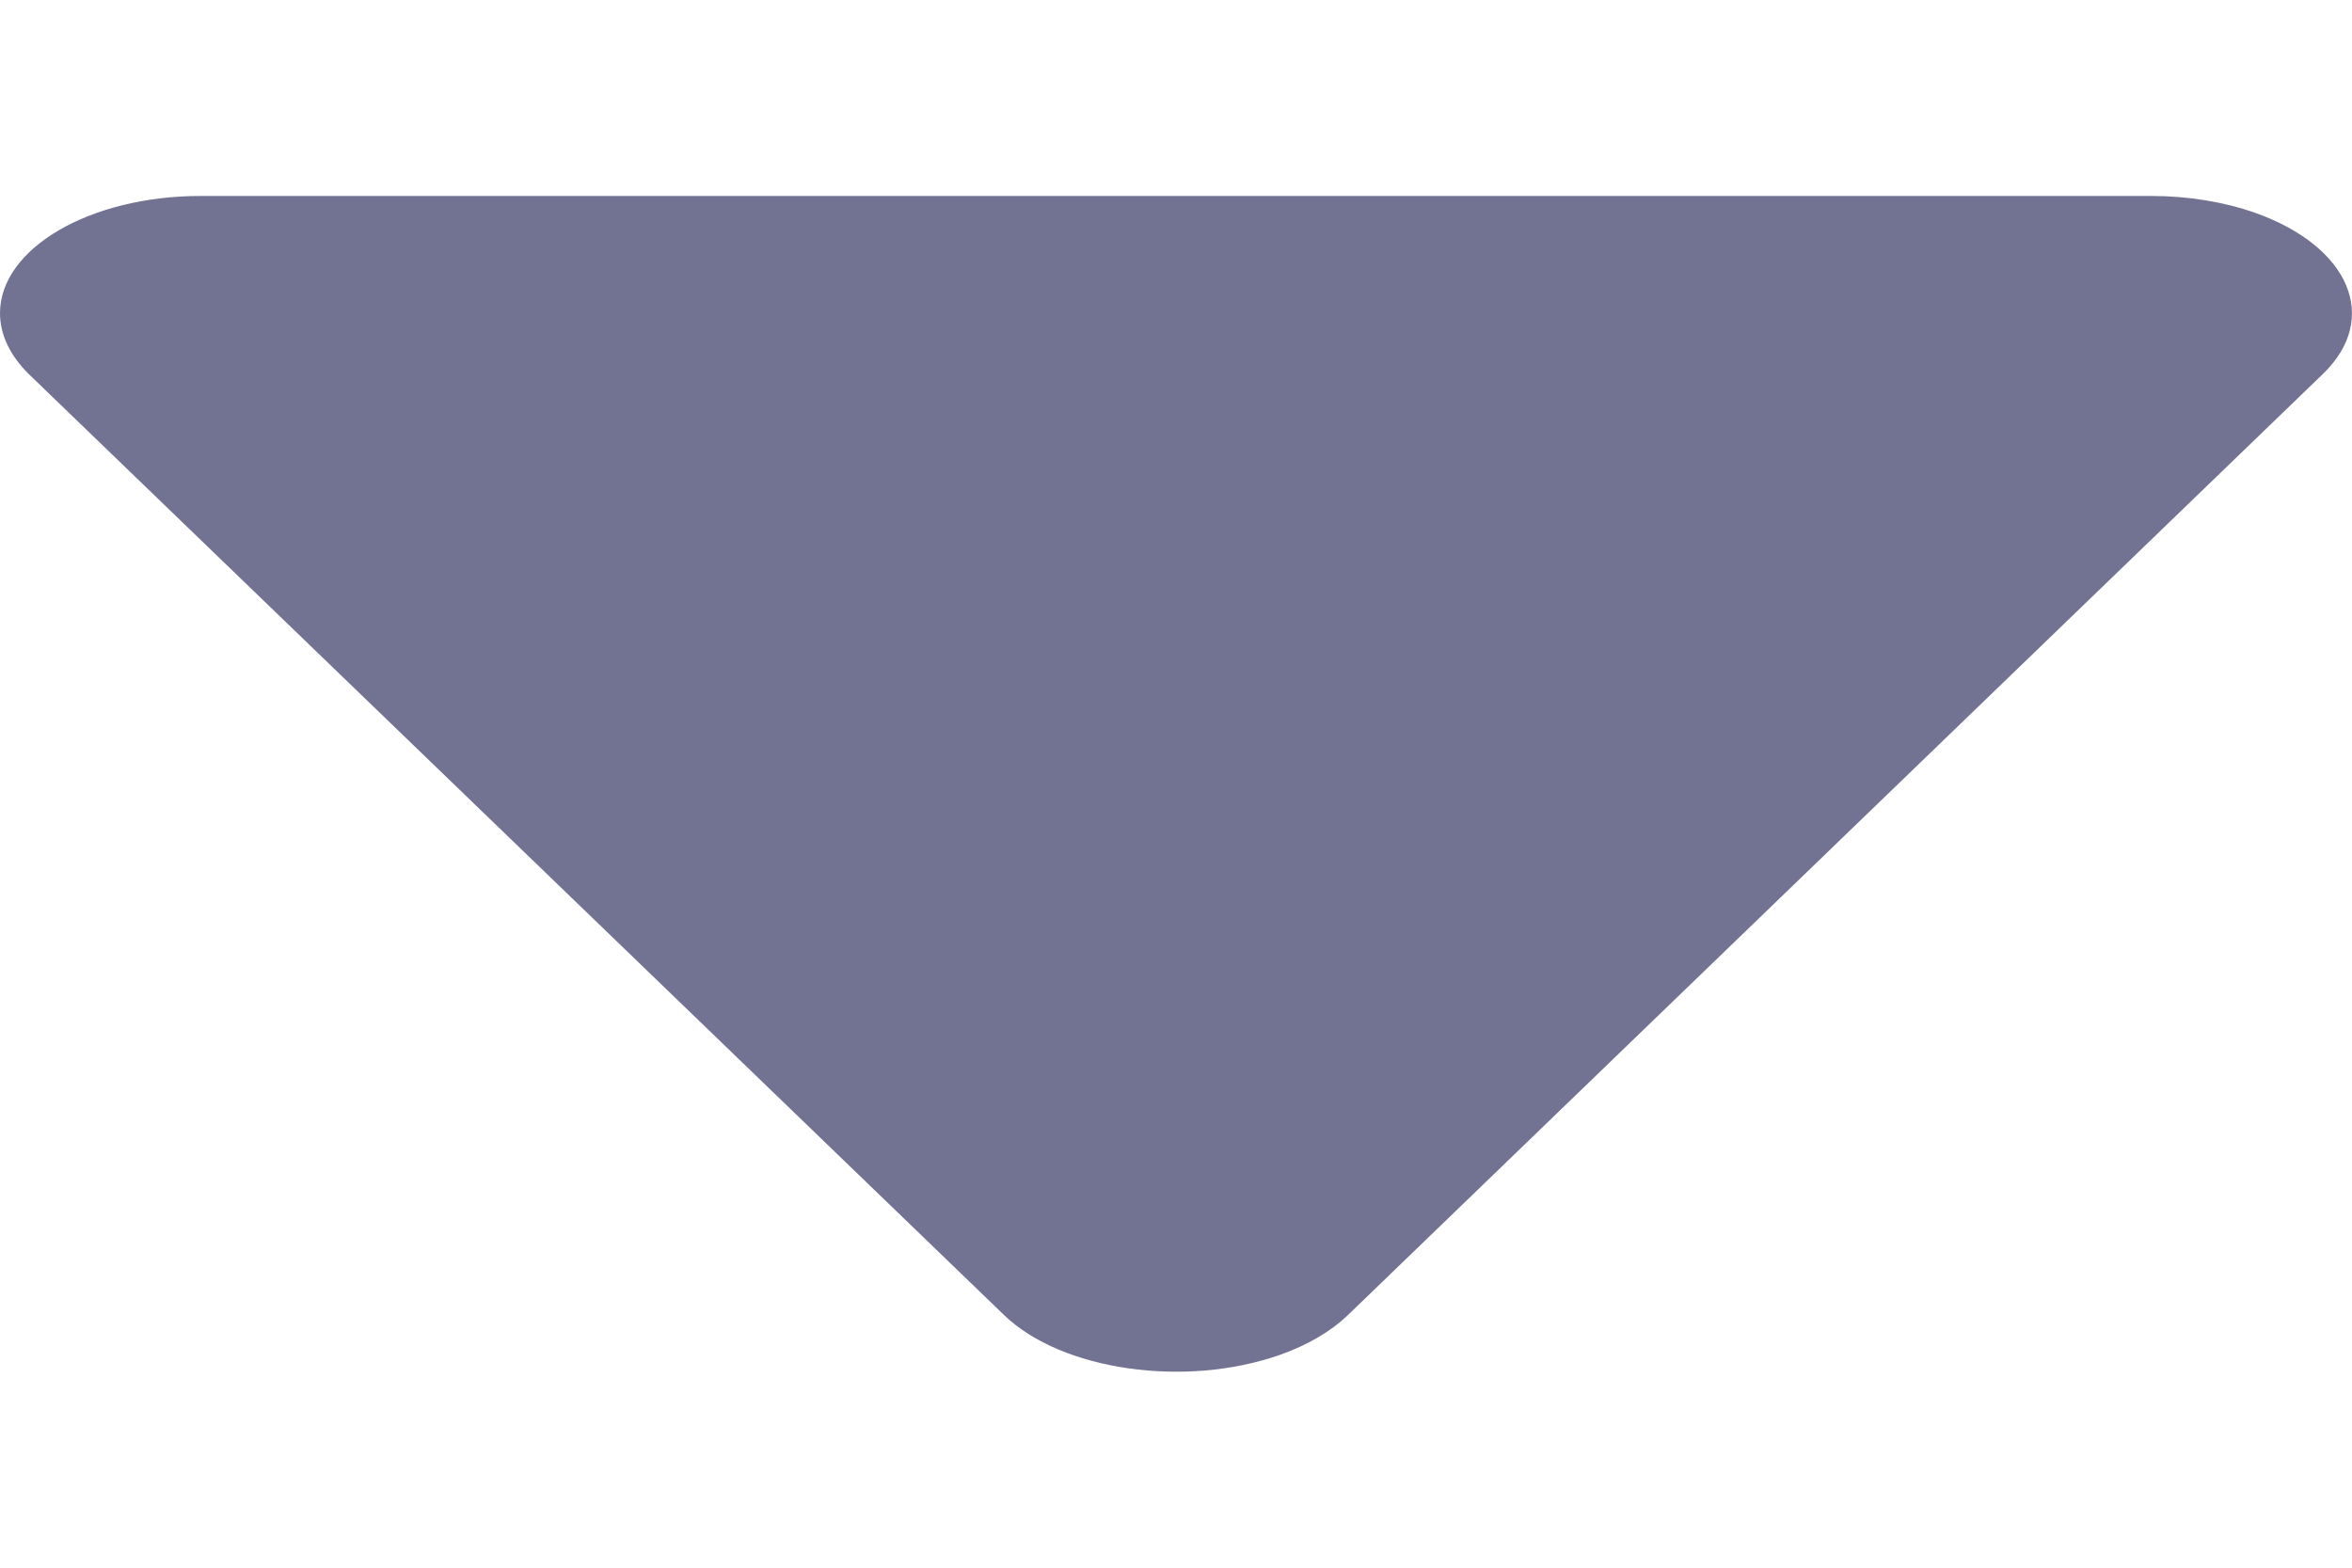
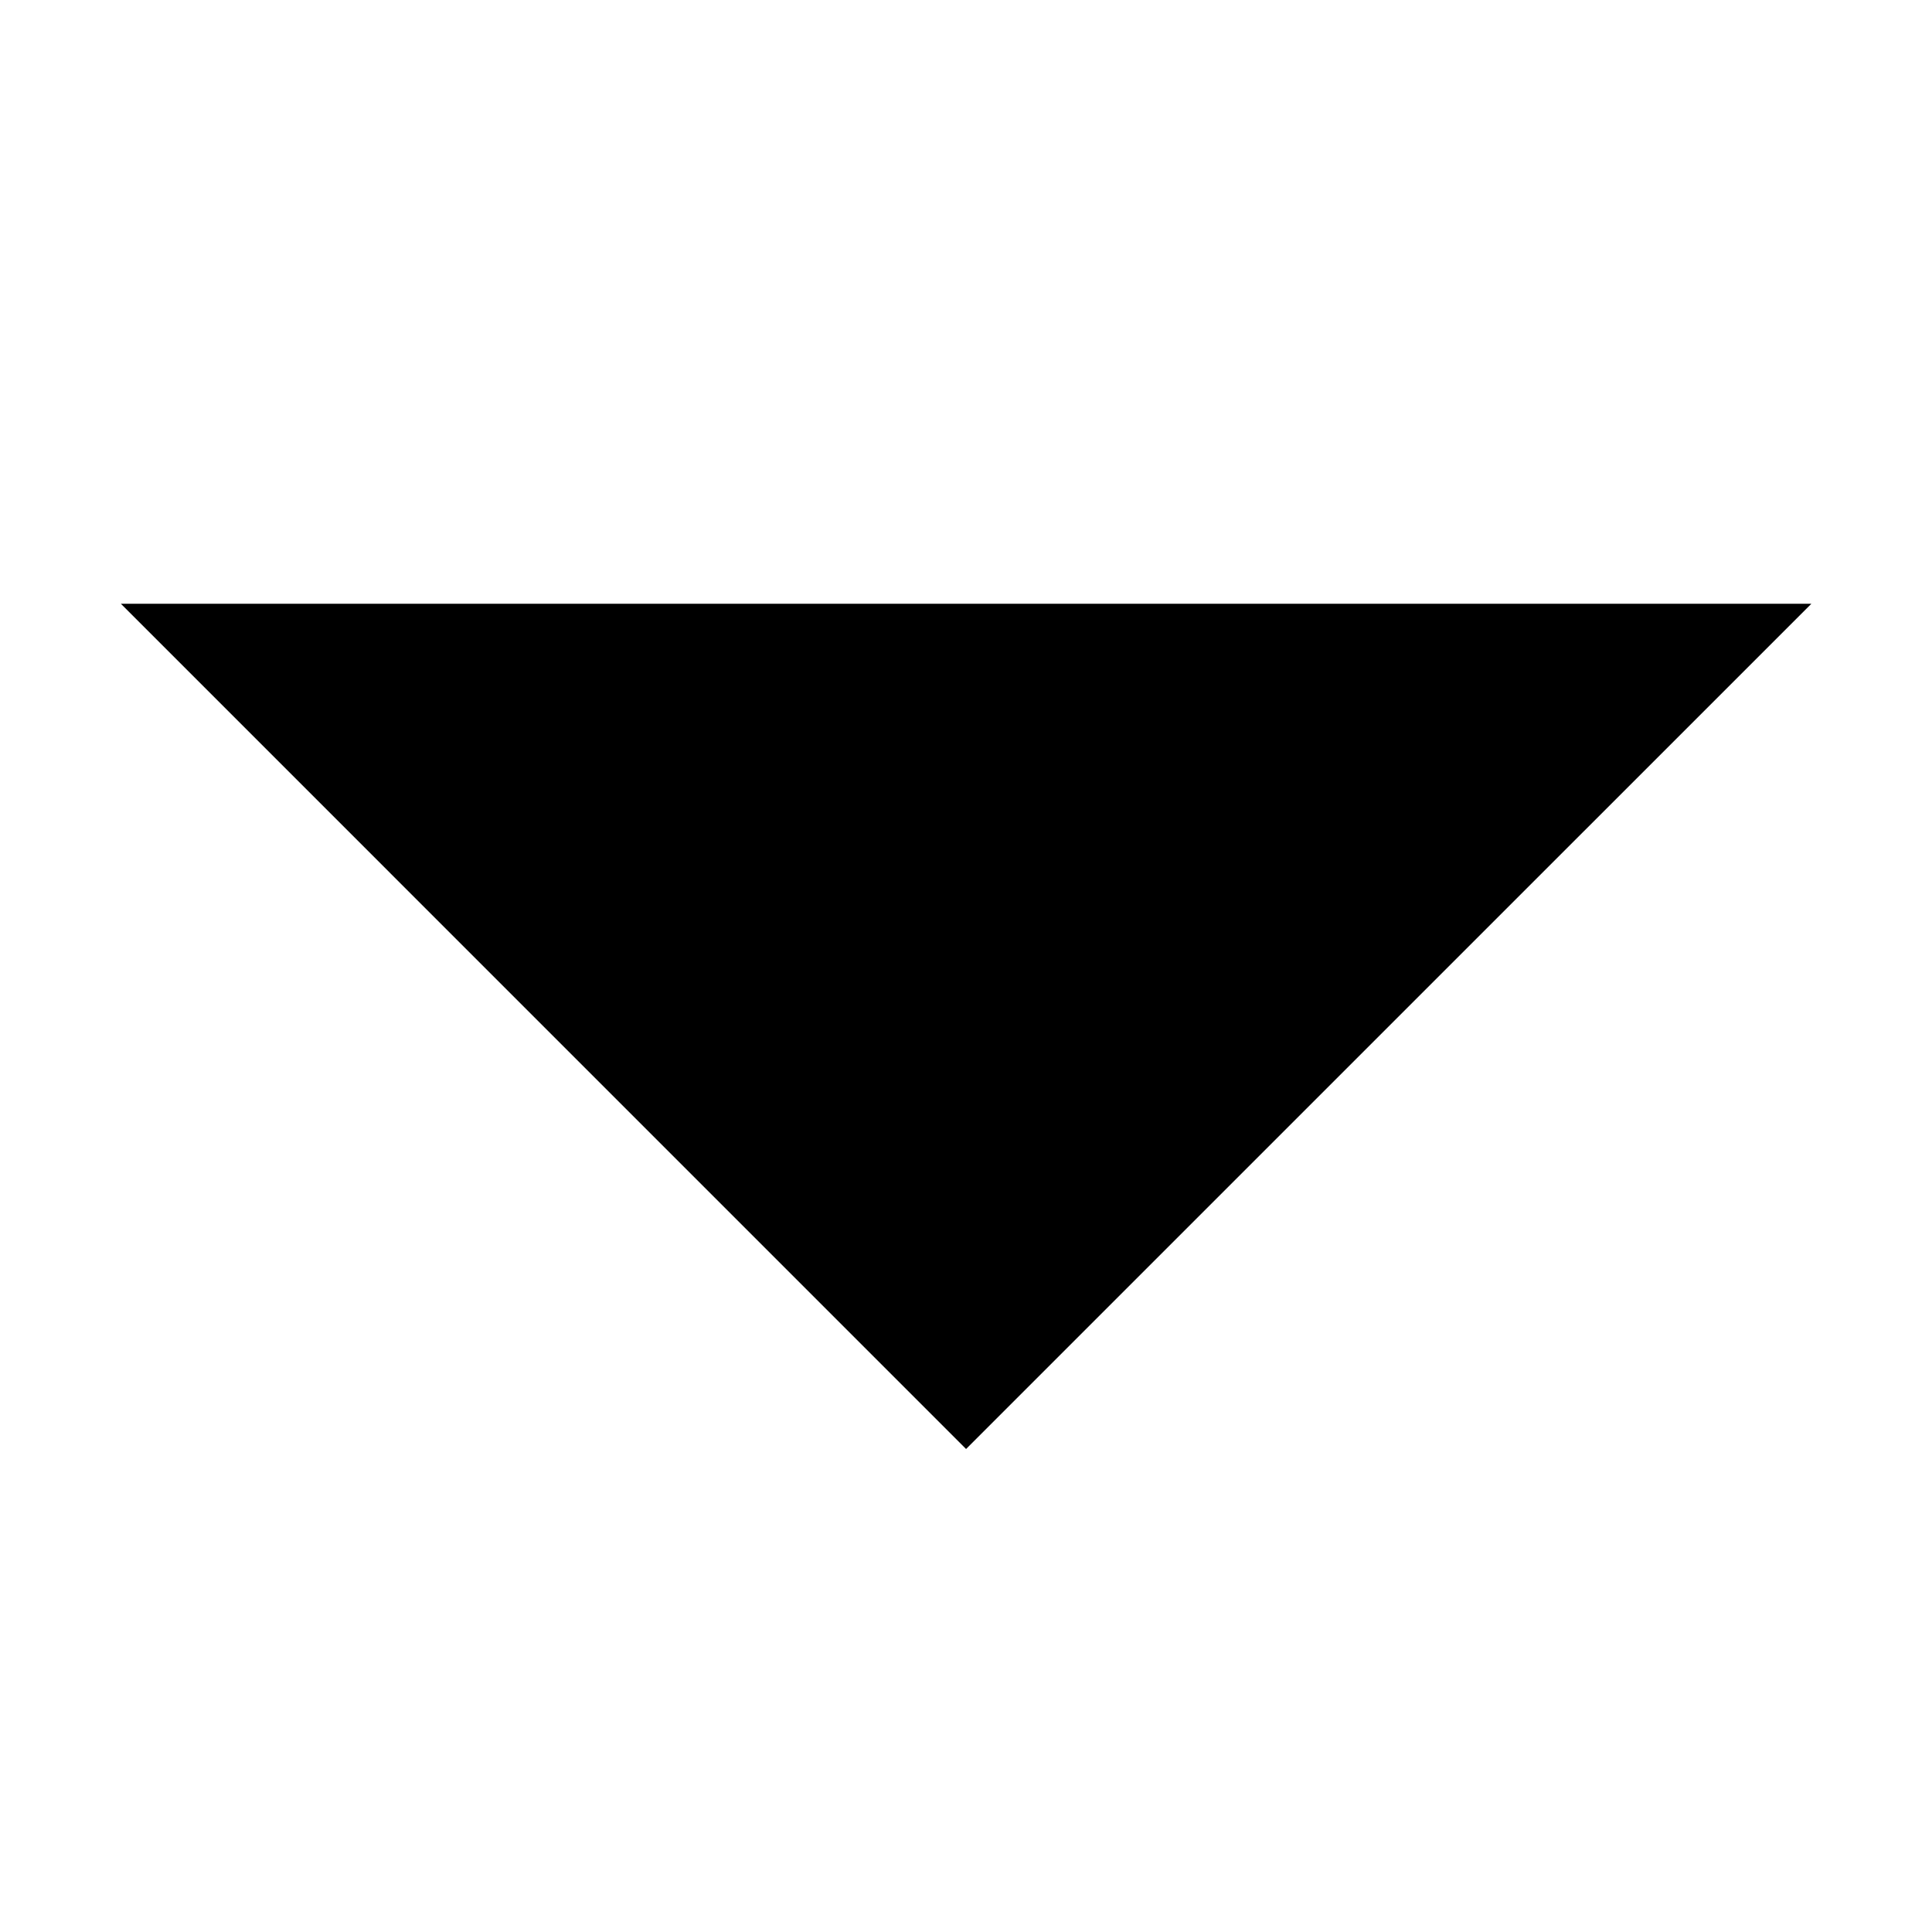
- <svg xmlns="http://www.w3.org/2000/svg" width="6" height="4" viewBox="0 0 6 4" fill="none">
-   <path fill-rule="evenodd" clip-rule="evenodd" d="M5.926 0.954C6.072 0.813 5.995 0.629 5.753 0.543C5.673 0.515 5.582 0.5 5.488 0.5L0.512 0.5C0.229 0.5 9.72748e-05 0.634 0 0.799C-3.24249e-05 0.854 0.026 0.908 0.074 0.955L2.562 3.356C2.709 3.497 3.023 3.542 3.265 3.457C3.336 3.432 3.395 3.397 3.438 3.356L5.926 0.954Z" fill="#727293" />
+ <svg xmlns="http://www.w3.org/2000/svg" height="32" viewBox="0 0 32 32" width="32">
+   <g id="background">
+     <rect fill="none" height="32" width="32" />
+   </g>
+   <g id="arrow_x5F_down">
+     <polygon points="2.002,10 16.001,24 30.002,10  " />
+   </g>
</svg>
